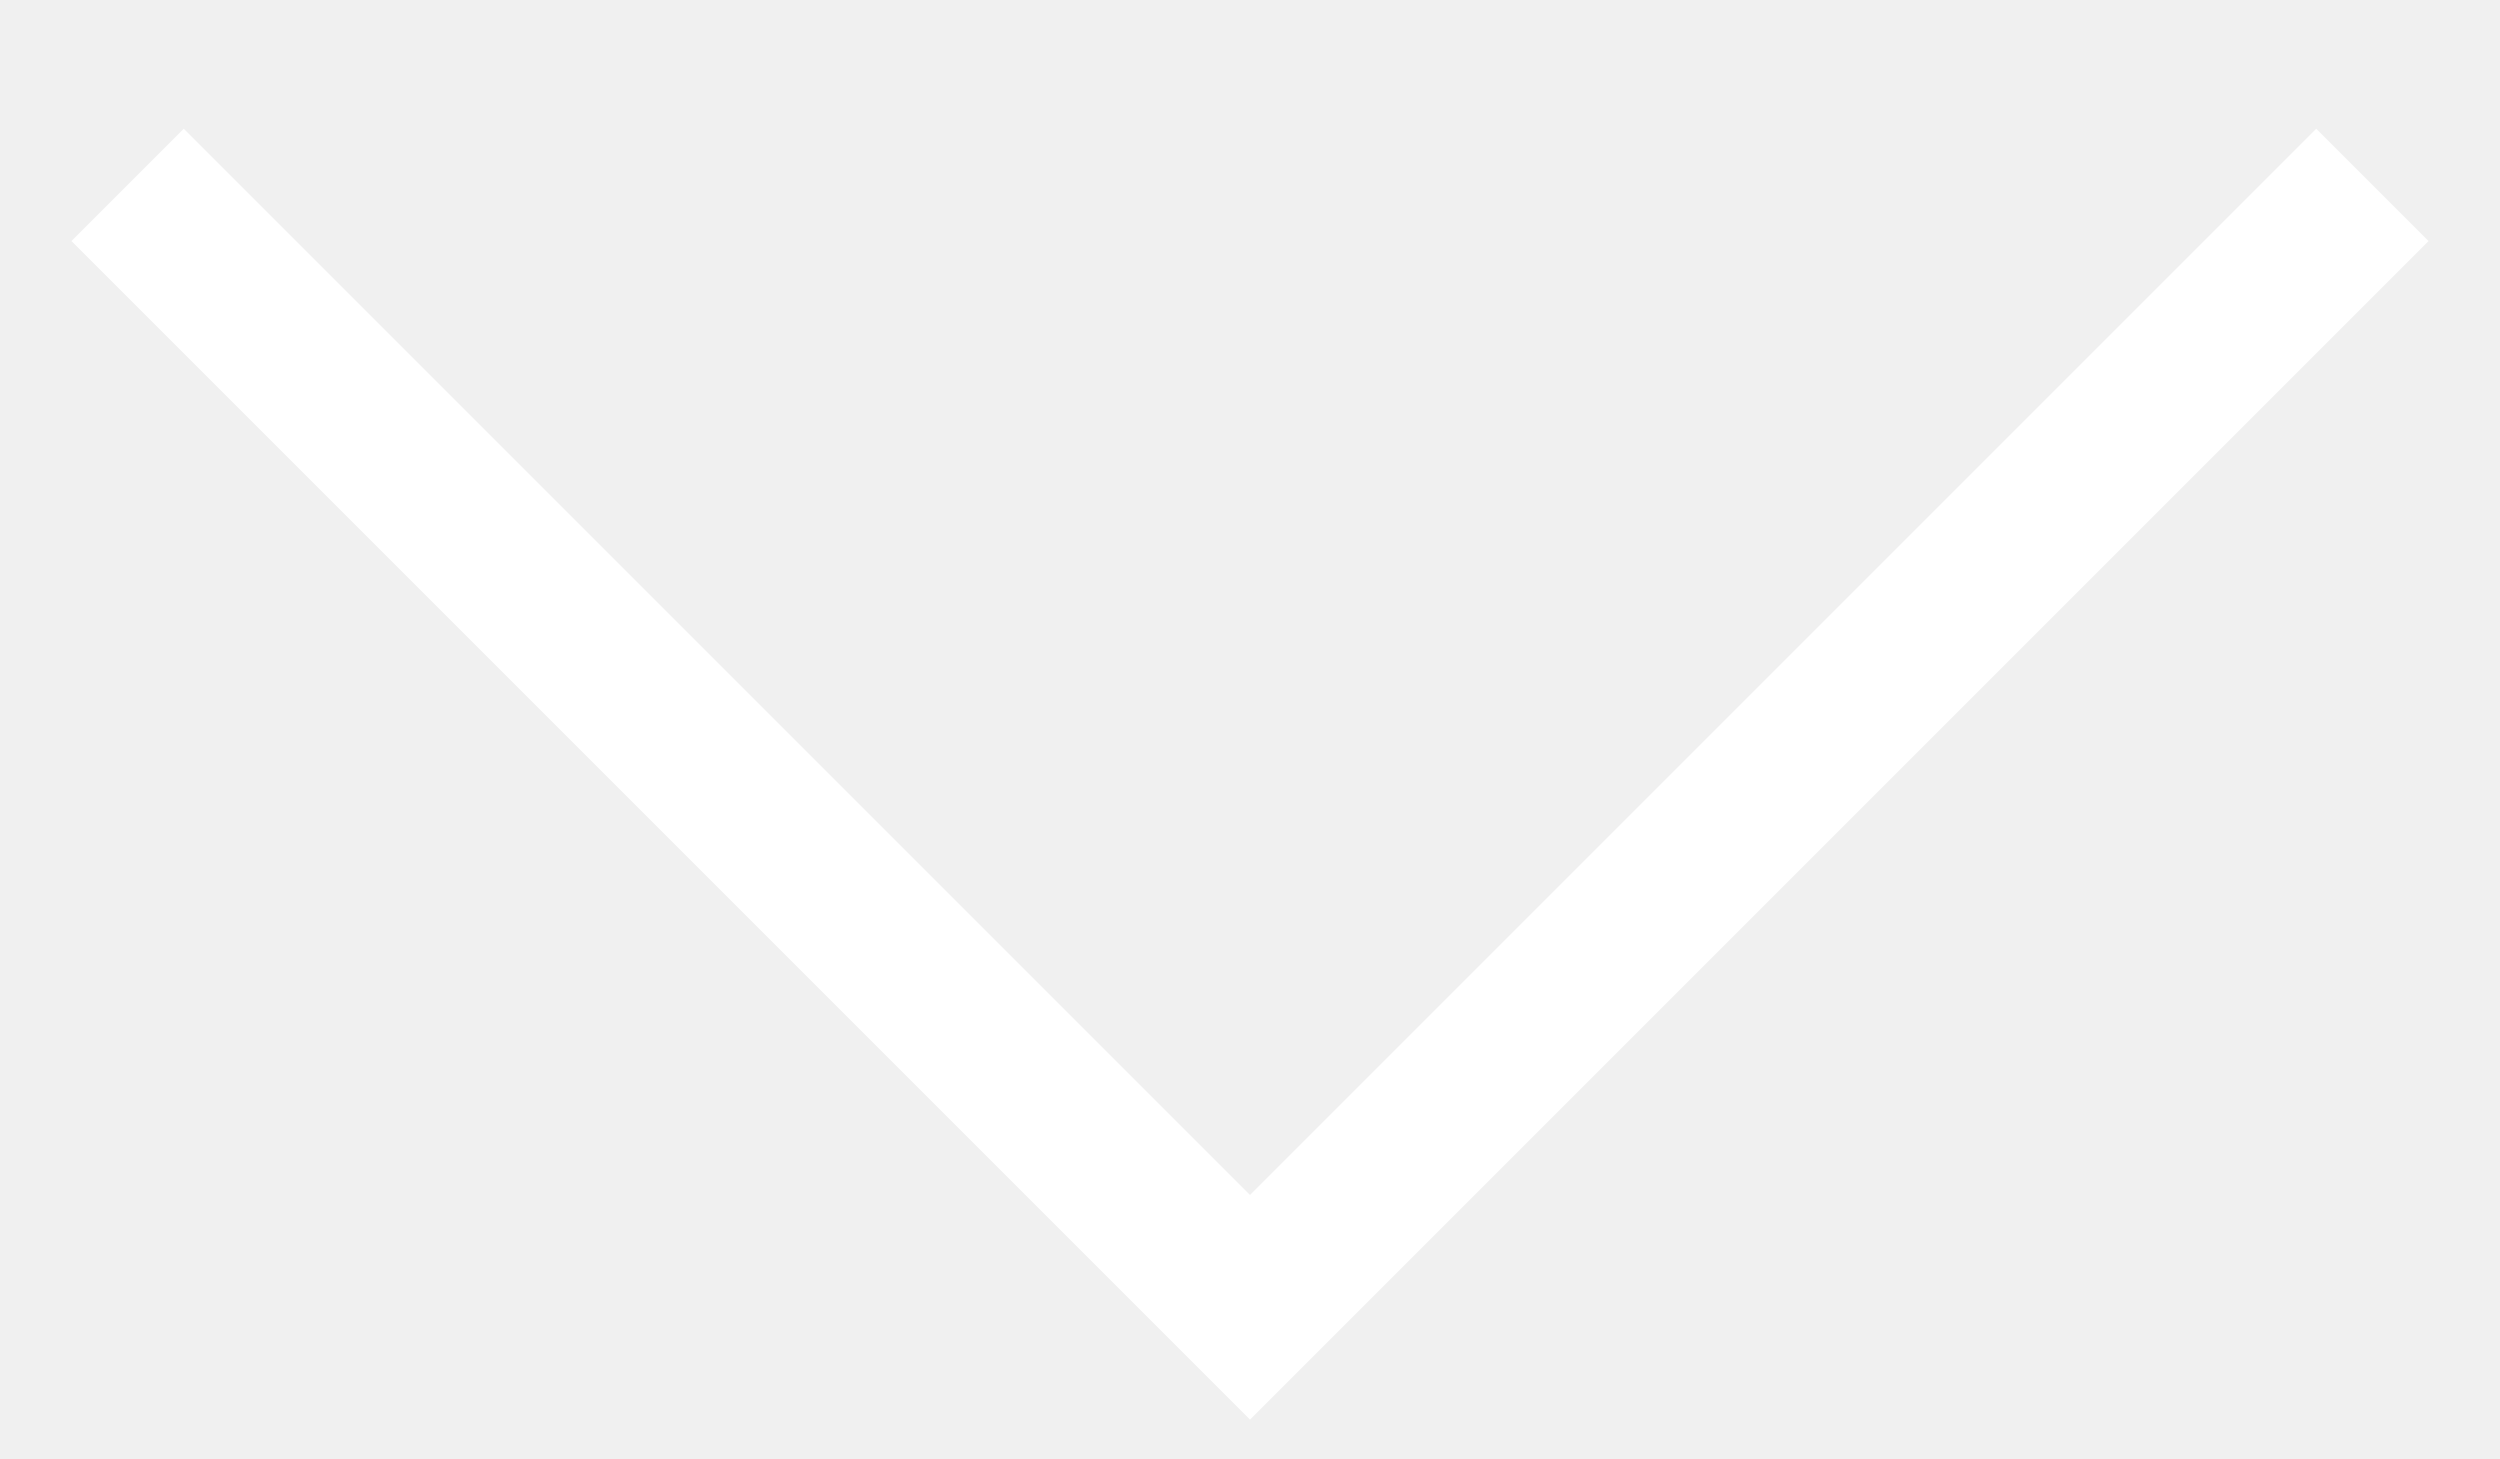
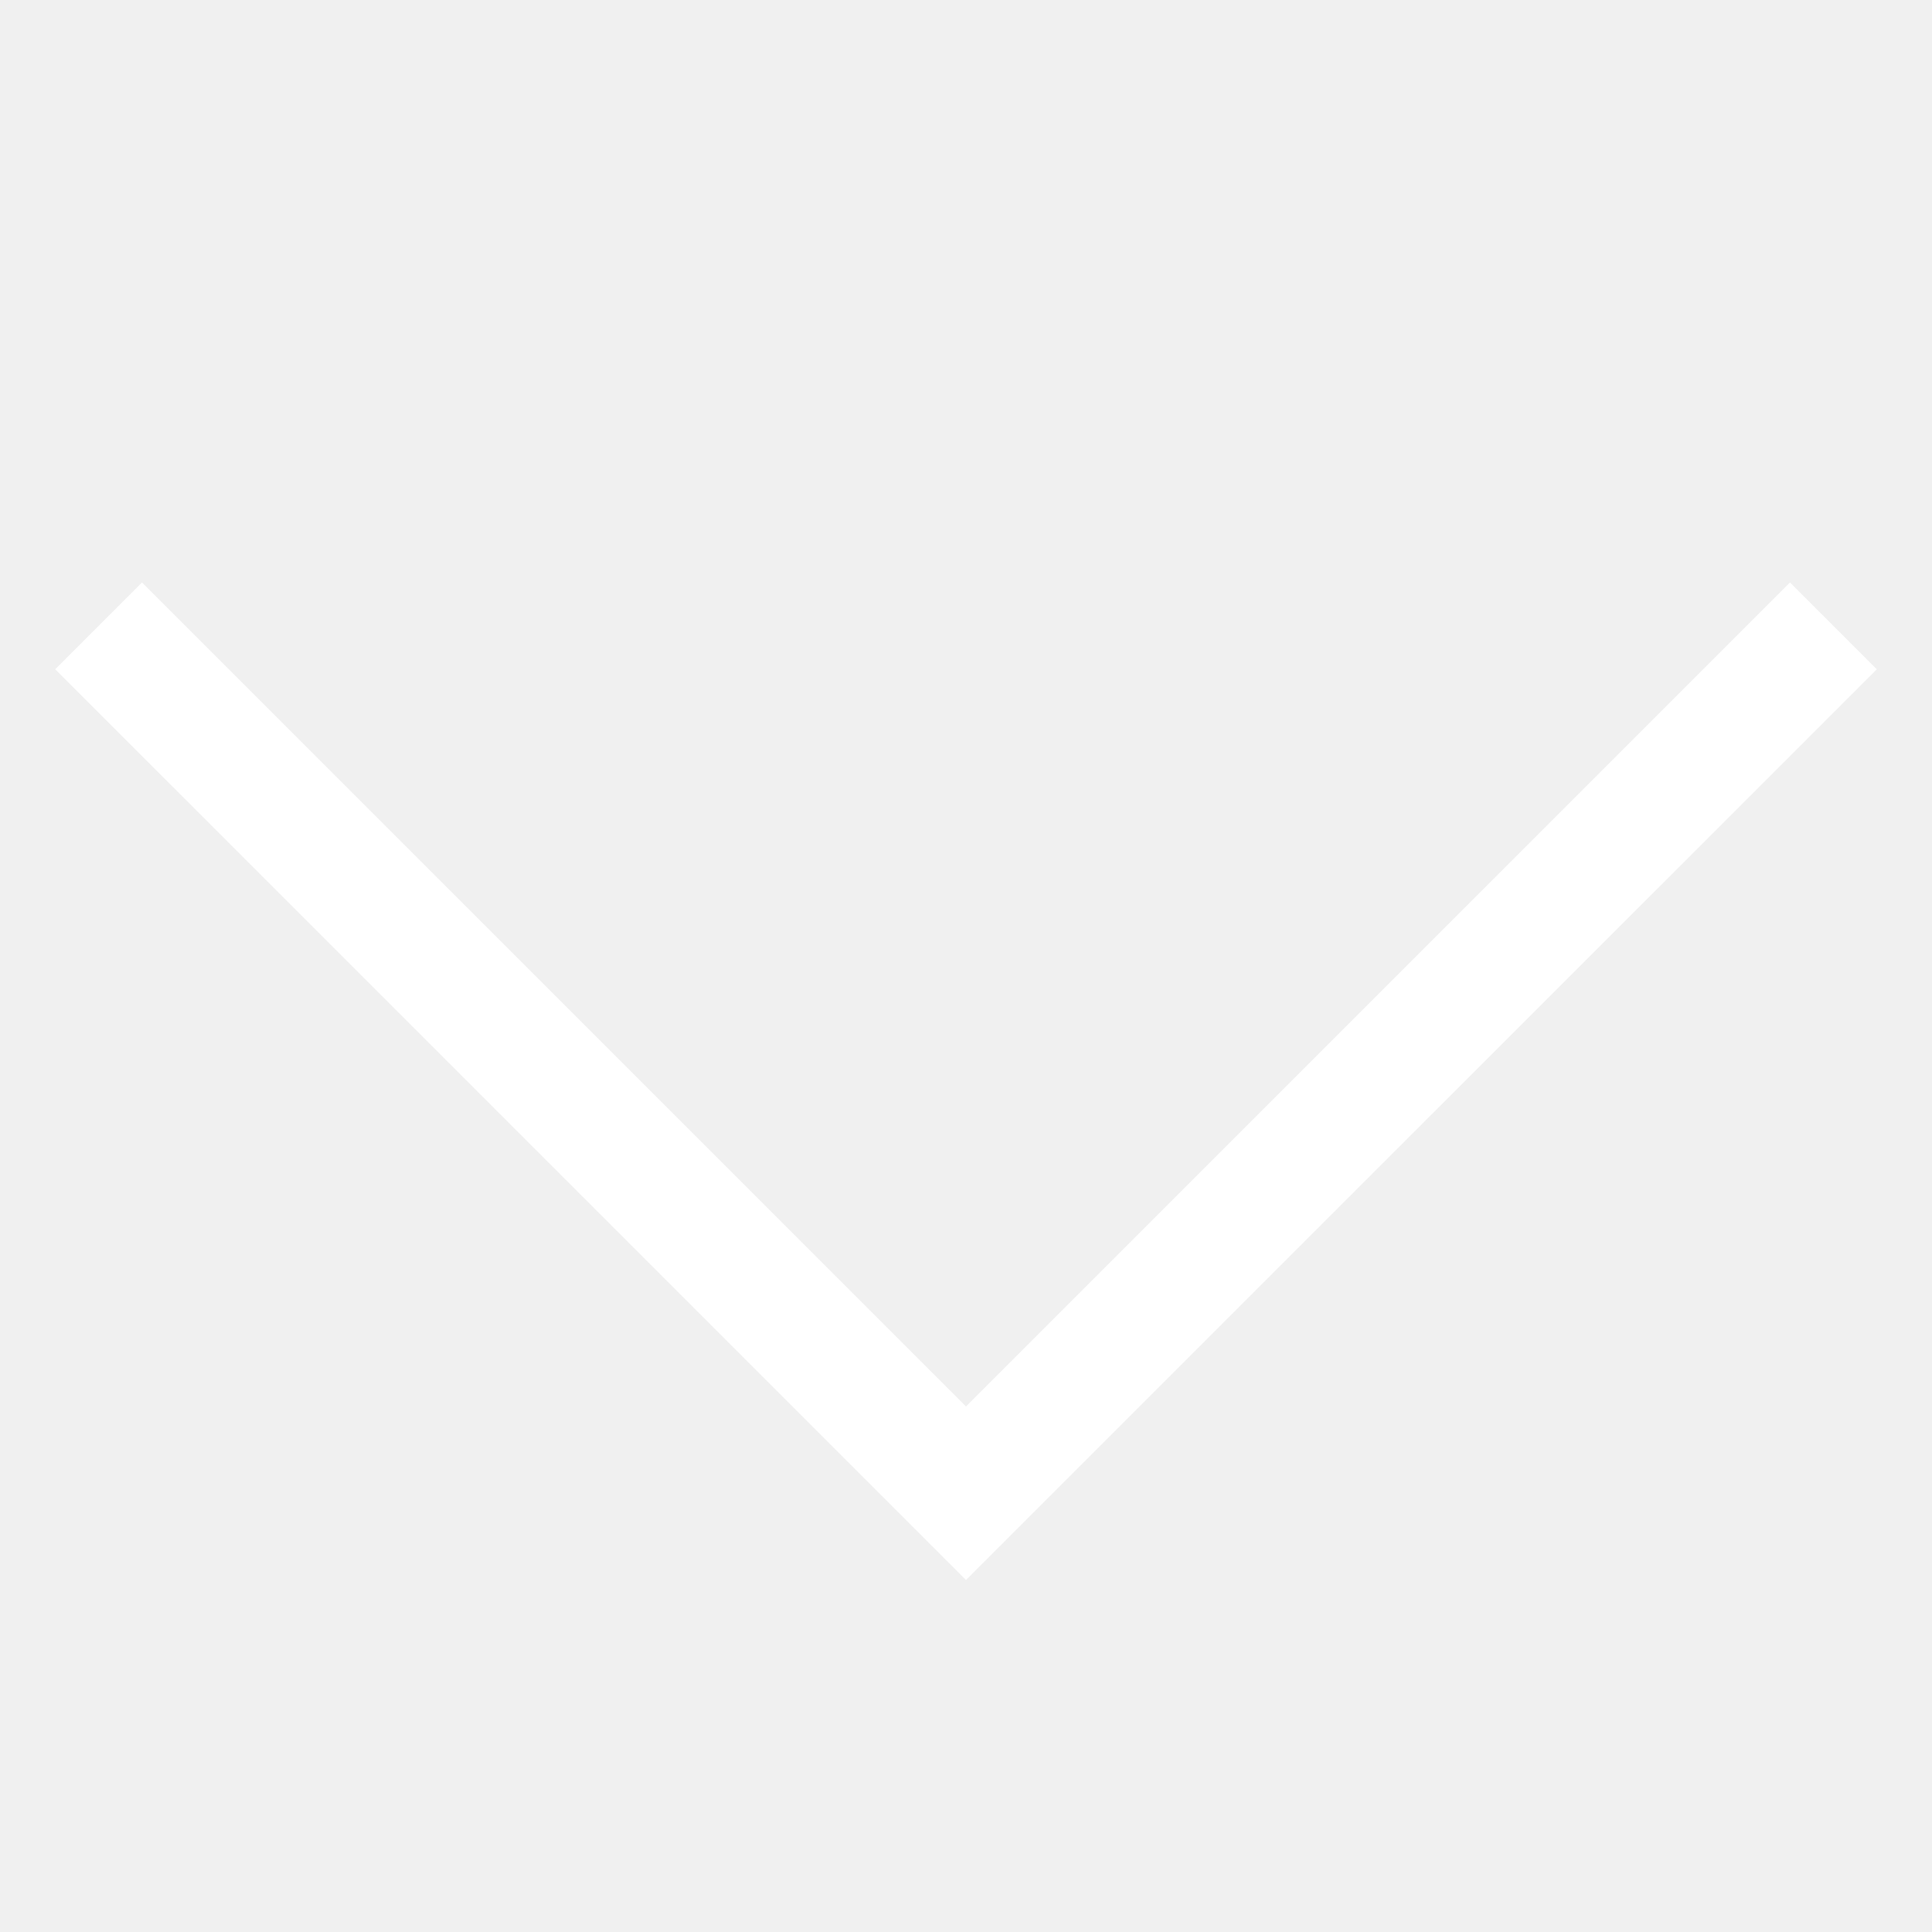
- <svg xmlns="http://www.w3.org/2000/svg" width="12px" height="7px" viewBox="0 0 12 7" version="1.1">
-   <g id="Symbols" stroke="none" stroke-width="1" fill="none" fill-rule="evenodd">
-     <g id="__m/nav/global/provider-mvpd/lg" transform="translate(-136, -21)" fill="#FFFFFF">
-       <g id="icon/arrow-centered" transform="translate(136, 18)">
-         <polygon id="shape" points="0.882 3.618 6 8.736 11.118 3.618 11.657 4.157 6 9.814 0.343 4.157" />
+ <svg xmlns="http://www.w3.org/2000/svg" width="24px" height="24px" viewBox="0 0 24 24" version="1.1">
+   <g id="icon/arrow-centered-down" stroke="none" stroke-width="1" fill="none" fill-rule="evenodd">
+     <g id="icon/arrow-centered-up" transform="translate(12, 12) rotate(180) translate(-12, -12) " fill="#FFFFFF">
+       <g id="icon/arrow-centered" transform="translate(12, 12) scale(1, -1) translate(-12, -12) ">
+         <polygon id="shape" points="1.764 7.236 12 17.472 22.236 7.236 23.314 8.314 12 19.627 0.686 8.314" />
      </g>
    </g>
  </g>
</svg>
